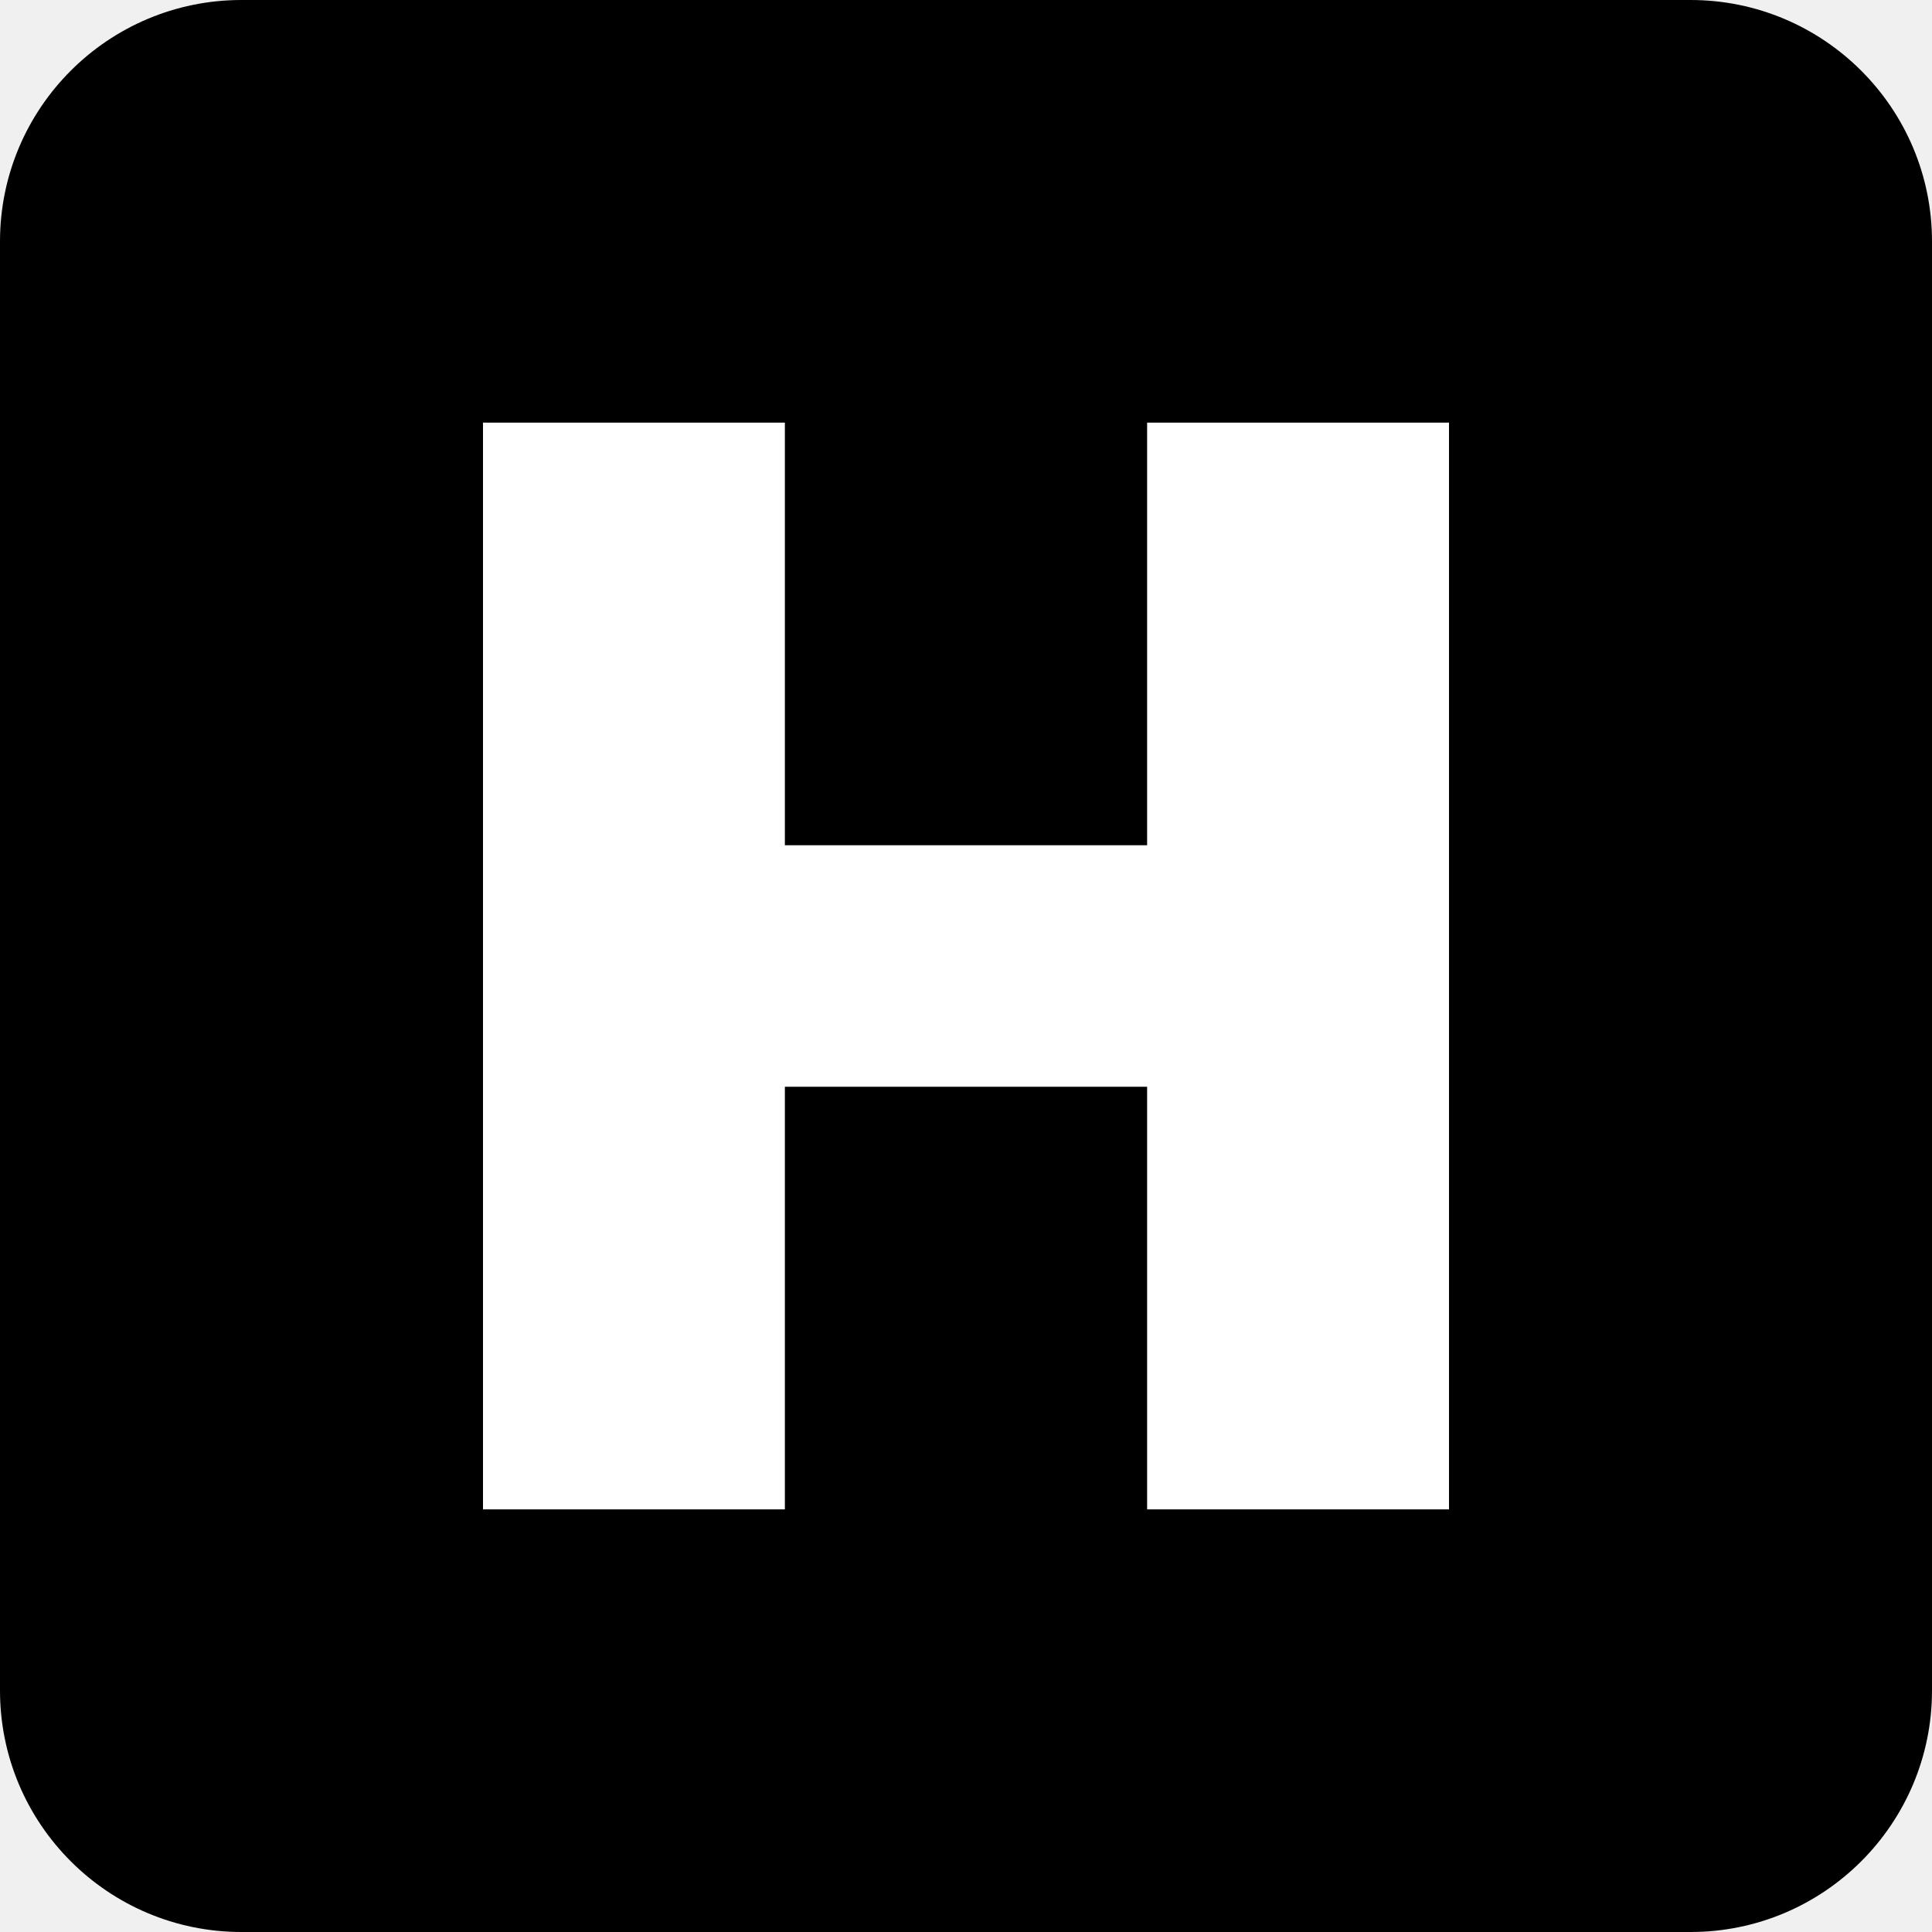
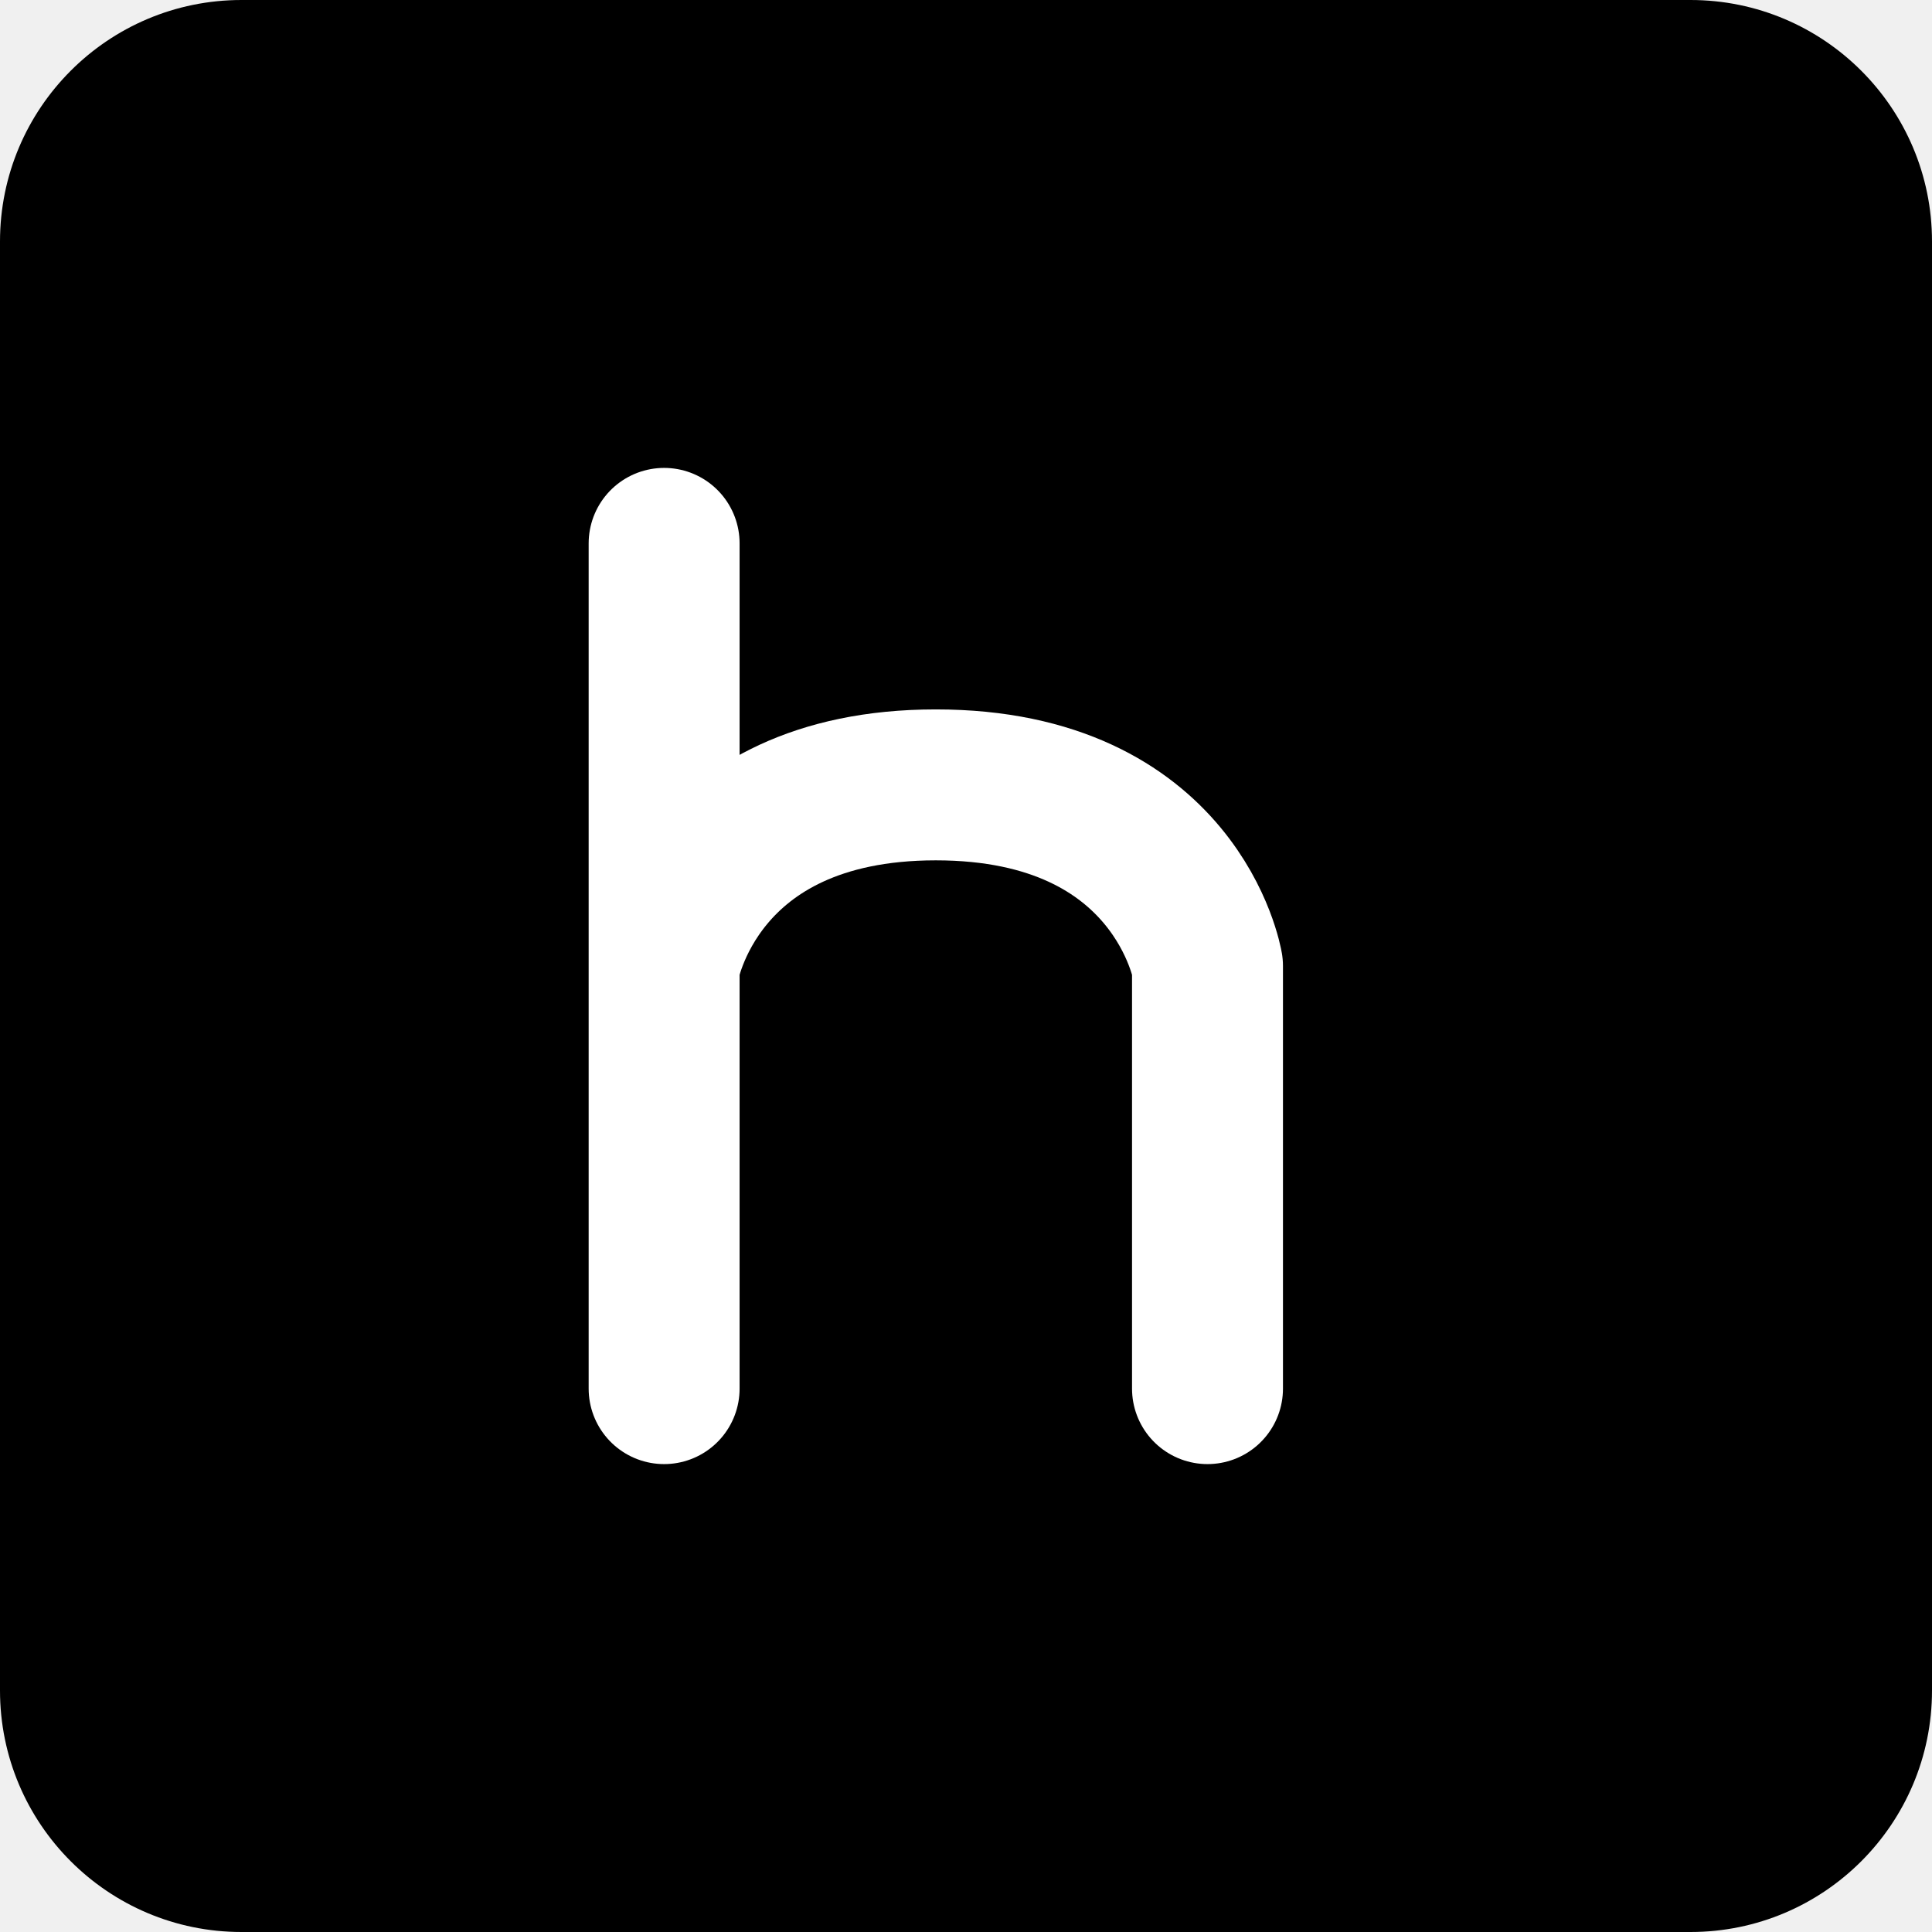
- <svg xmlns="http://www.w3.org/2000/svg" viewBox="0 0 64 64">
+ <svg xmlns="http://www.w3.org/2000/svg" viewBox="0 0 64 64" fill="none">
  <rect x="0" y="0" width="64" height="64" rx="8" fill="#000000" />
-   <path d="M16 14V50H26V36H38V50H48V14H38V28H26V14H16Z" fill="#ffffff" />
+   {/* Letra 'h' minimalista: haste vertical e arco */}
+   <path d="M22 18V46M22 32C22 32 23 26 31 26C39 26 40 32 40 32V46" stroke="white" stroke-width="5" stroke-linecap="round" stroke-linejoin="round" />
</svg>
